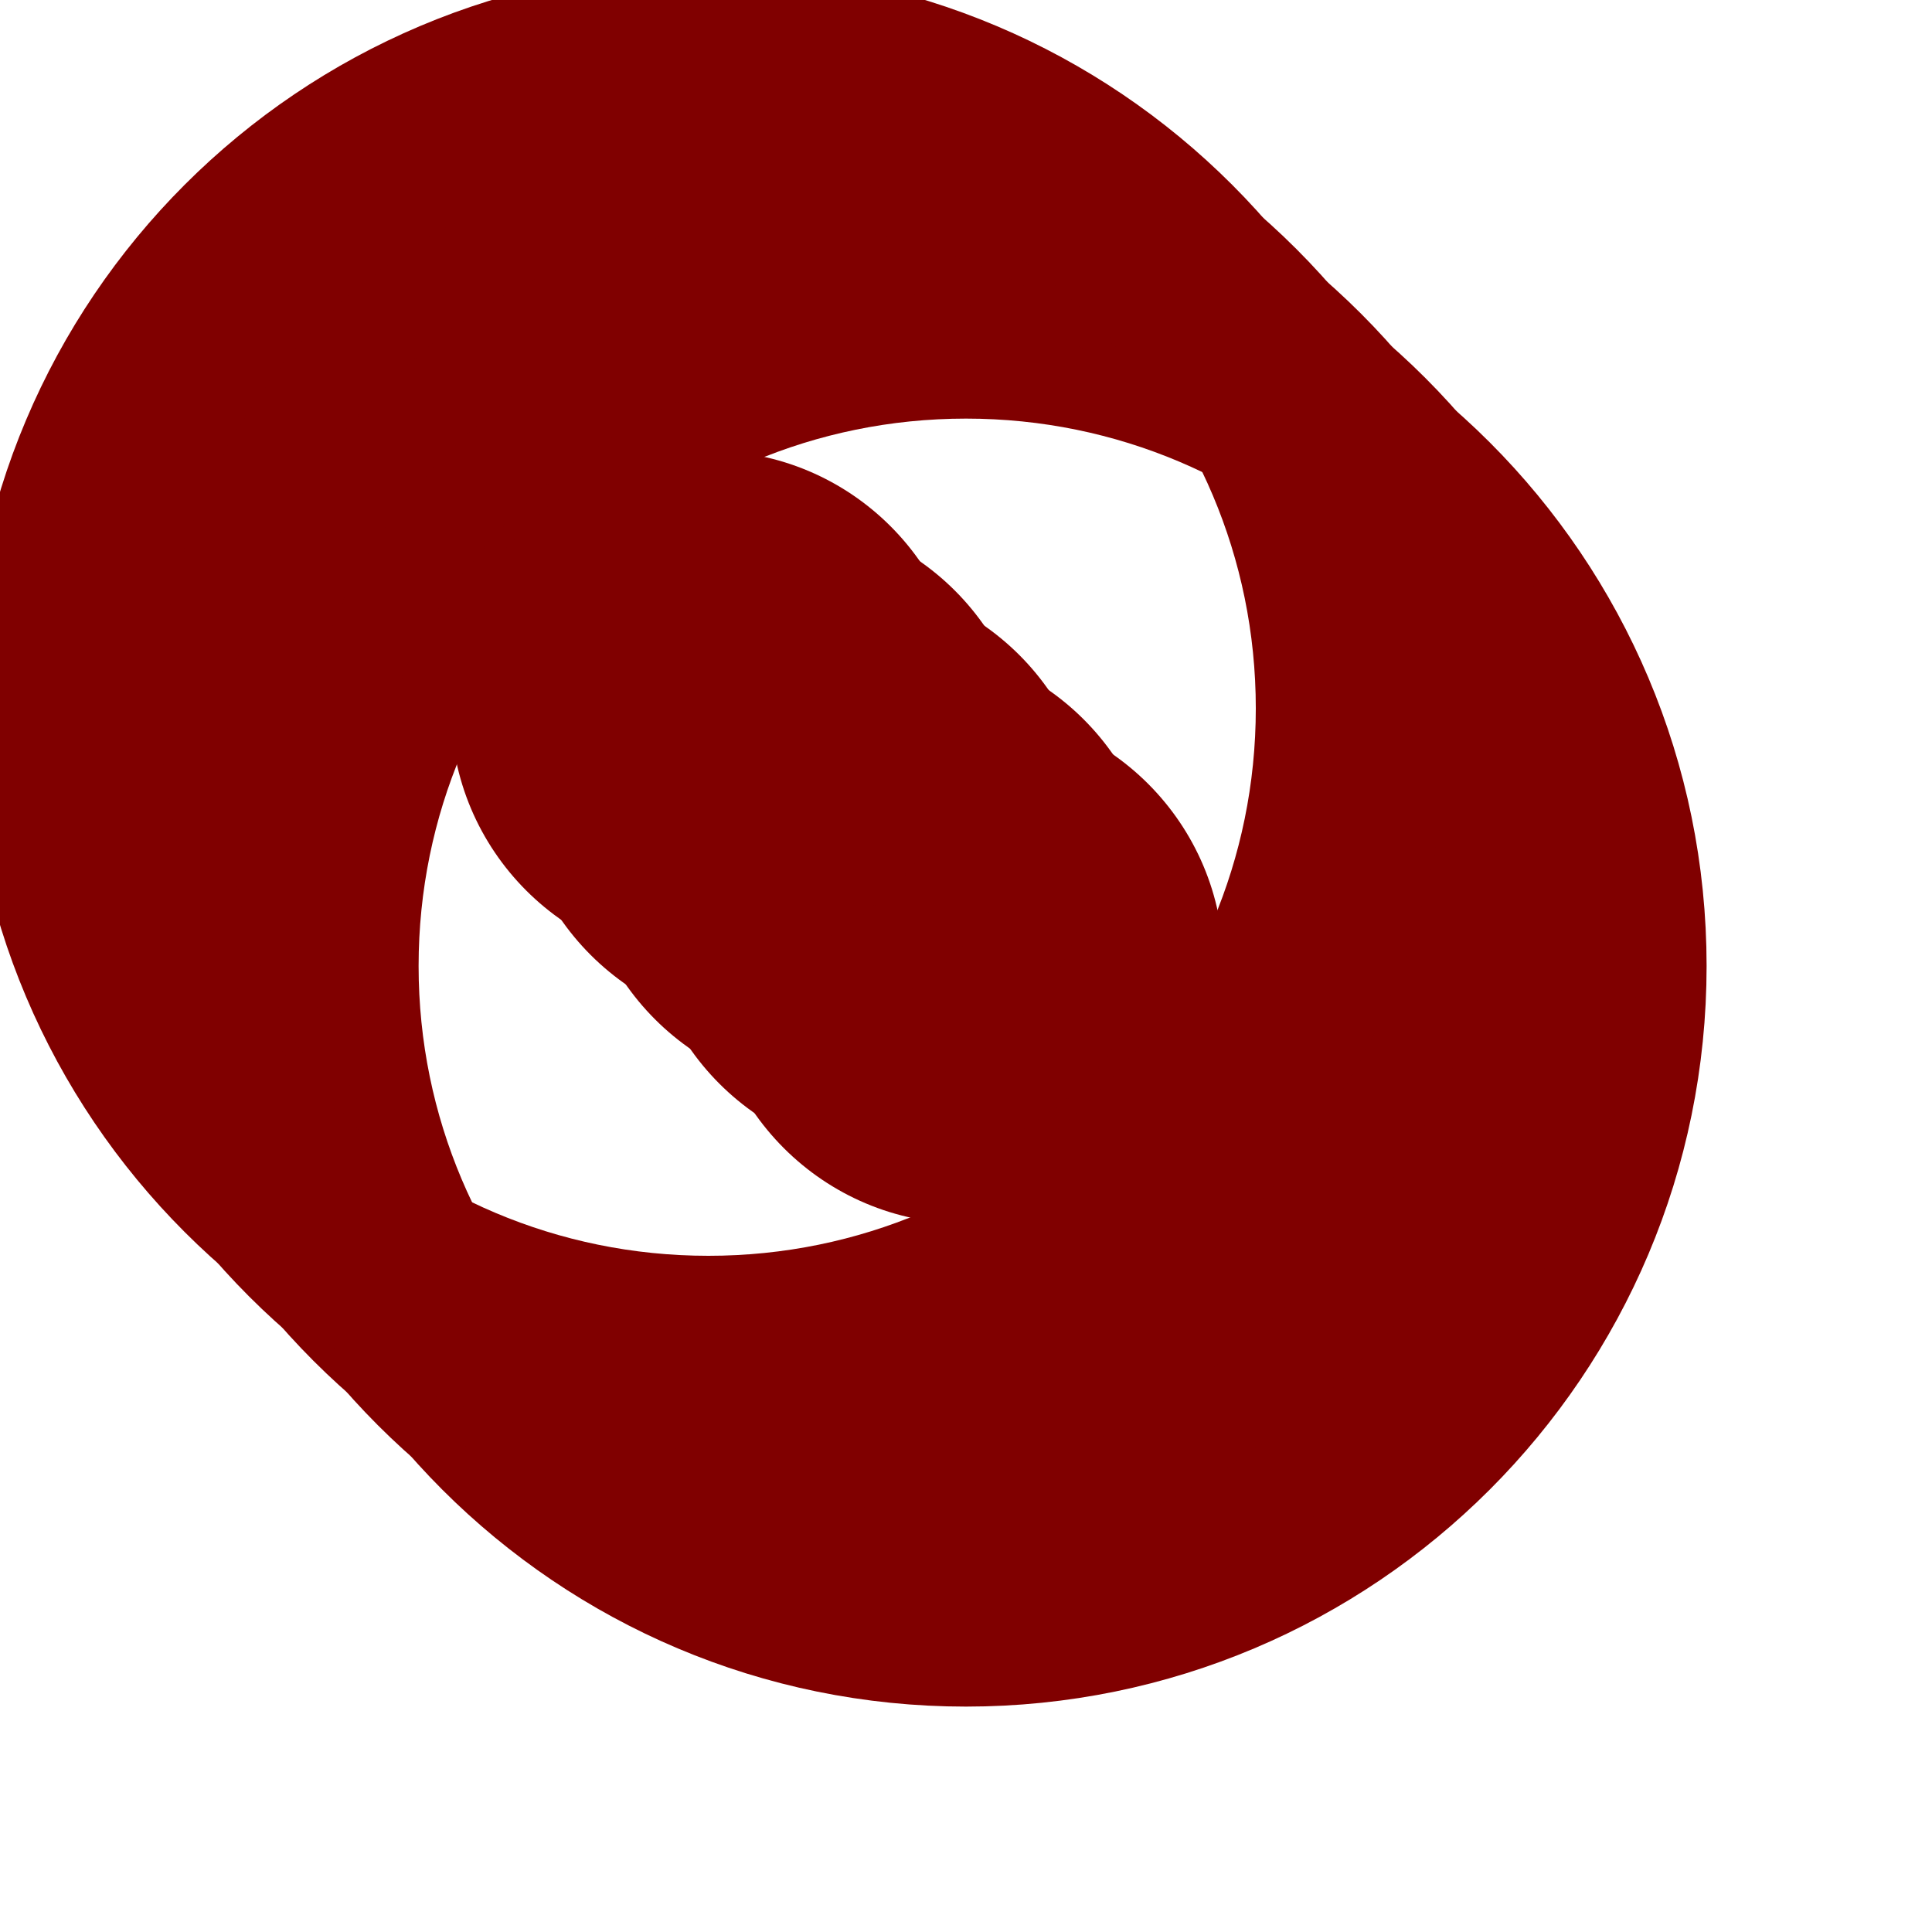
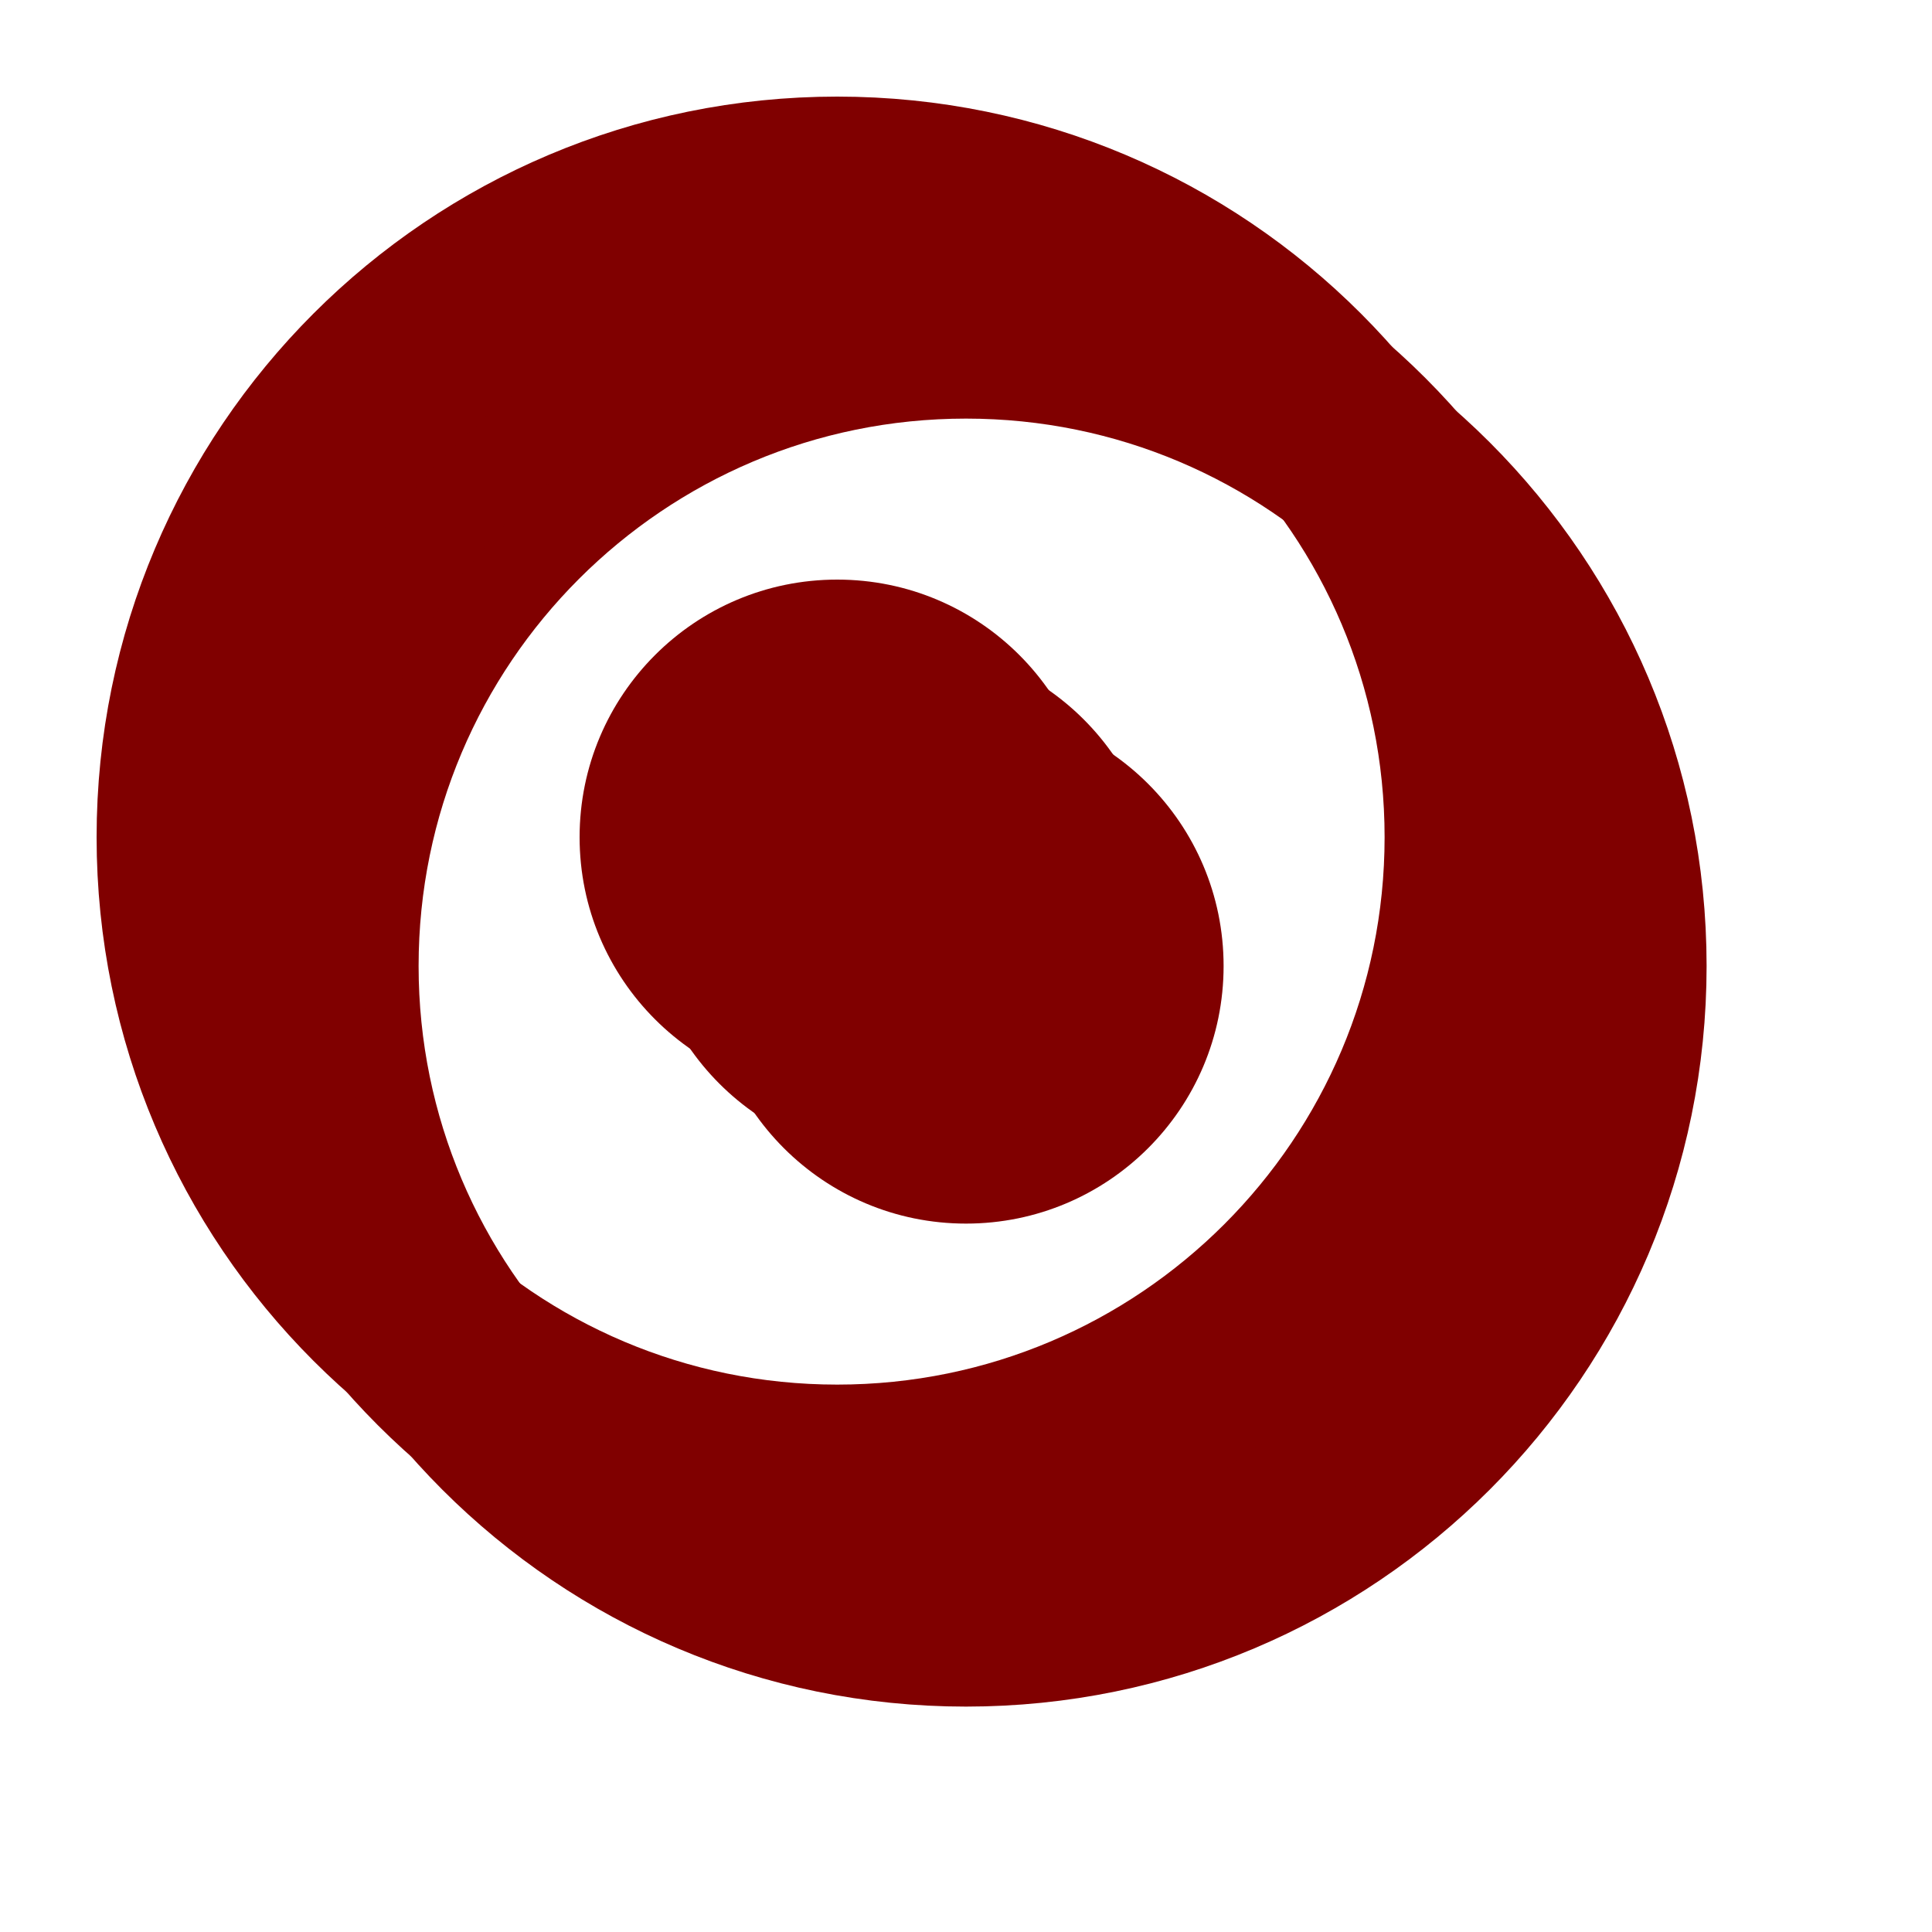
<svg xmlns="http://www.w3.org/2000/svg" viewBox="0 0 30 30">
  <defs>
    <style type="text/css">
           svg #extrude { display: inherit }
           svg:hover #extrude, svg #extrude:target {
                display: none;
           }
        </style>
  </defs>
  <circle cx="15" cy="15" r="10" fill="none" stroke="rgb(128, 0, 0)" stroke-width="3px" />
  <circle cx="15" cy="15" r="4" fill="rgb(128, 0, 0)" />
  <g id="extrude">
    <circle cx="14" cy="14" r="10" fill="none" stroke="rgb(128, 0, 0)" stroke-width="3px" />
    <circle cx="14" cy="14" r="4" fill="rgb(128, 0, 0)" />
    <circle cx="13" cy="13" r="10" fill="none" stroke="rgb(128, 0, 0)" stroke-width="3px" />
    <circle cx="13" cy="13" r="4" fill="rgb(128, 0, 0)" />
-     <circle cx="12" cy="12" r="10" fill="none" stroke="rgb(128, 0, 0)" stroke-width="3px" />
-     <circle cx="12" cy="12" r="4" fill="rgb(128, 0, 0)" />
-     <circle cx="11" cy="11" r="10" fill="none" stroke="rgb(128, 0, 0)" stroke-width="3px" />
-     <circle cx="11" cy="11" r="4" fill="rgb(128, 0, 0)" />
  </g>
</svg>
